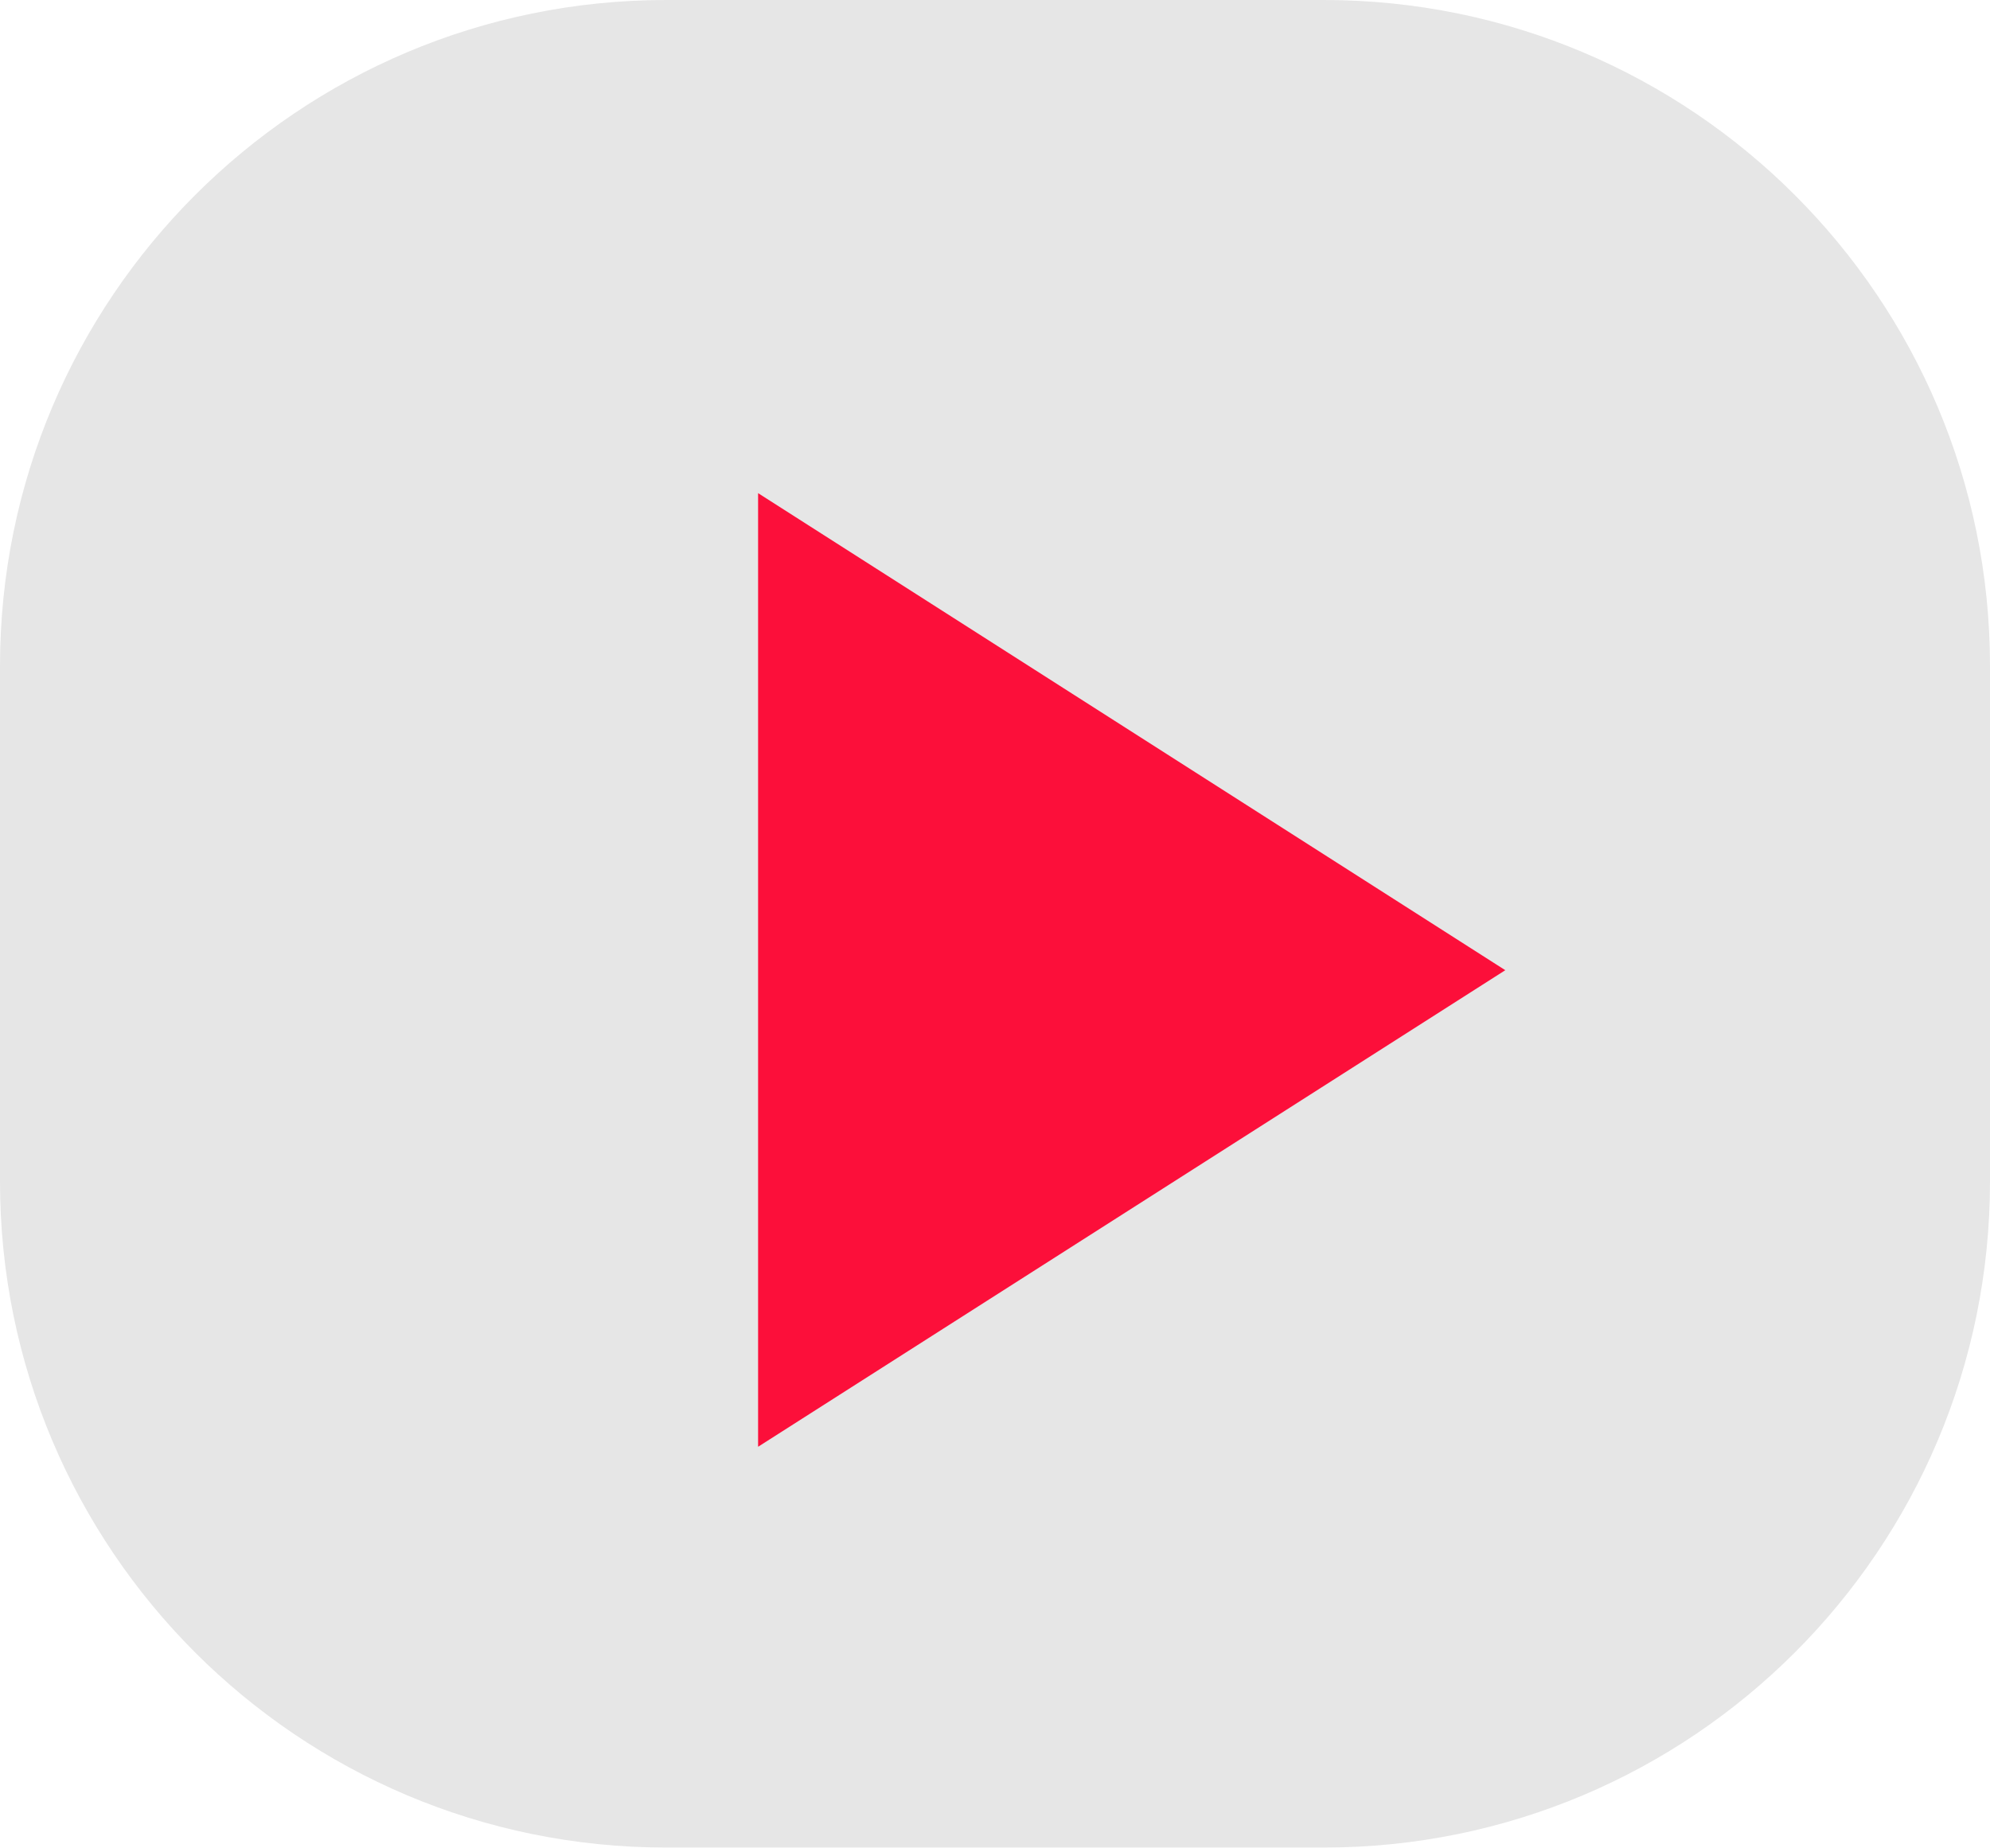
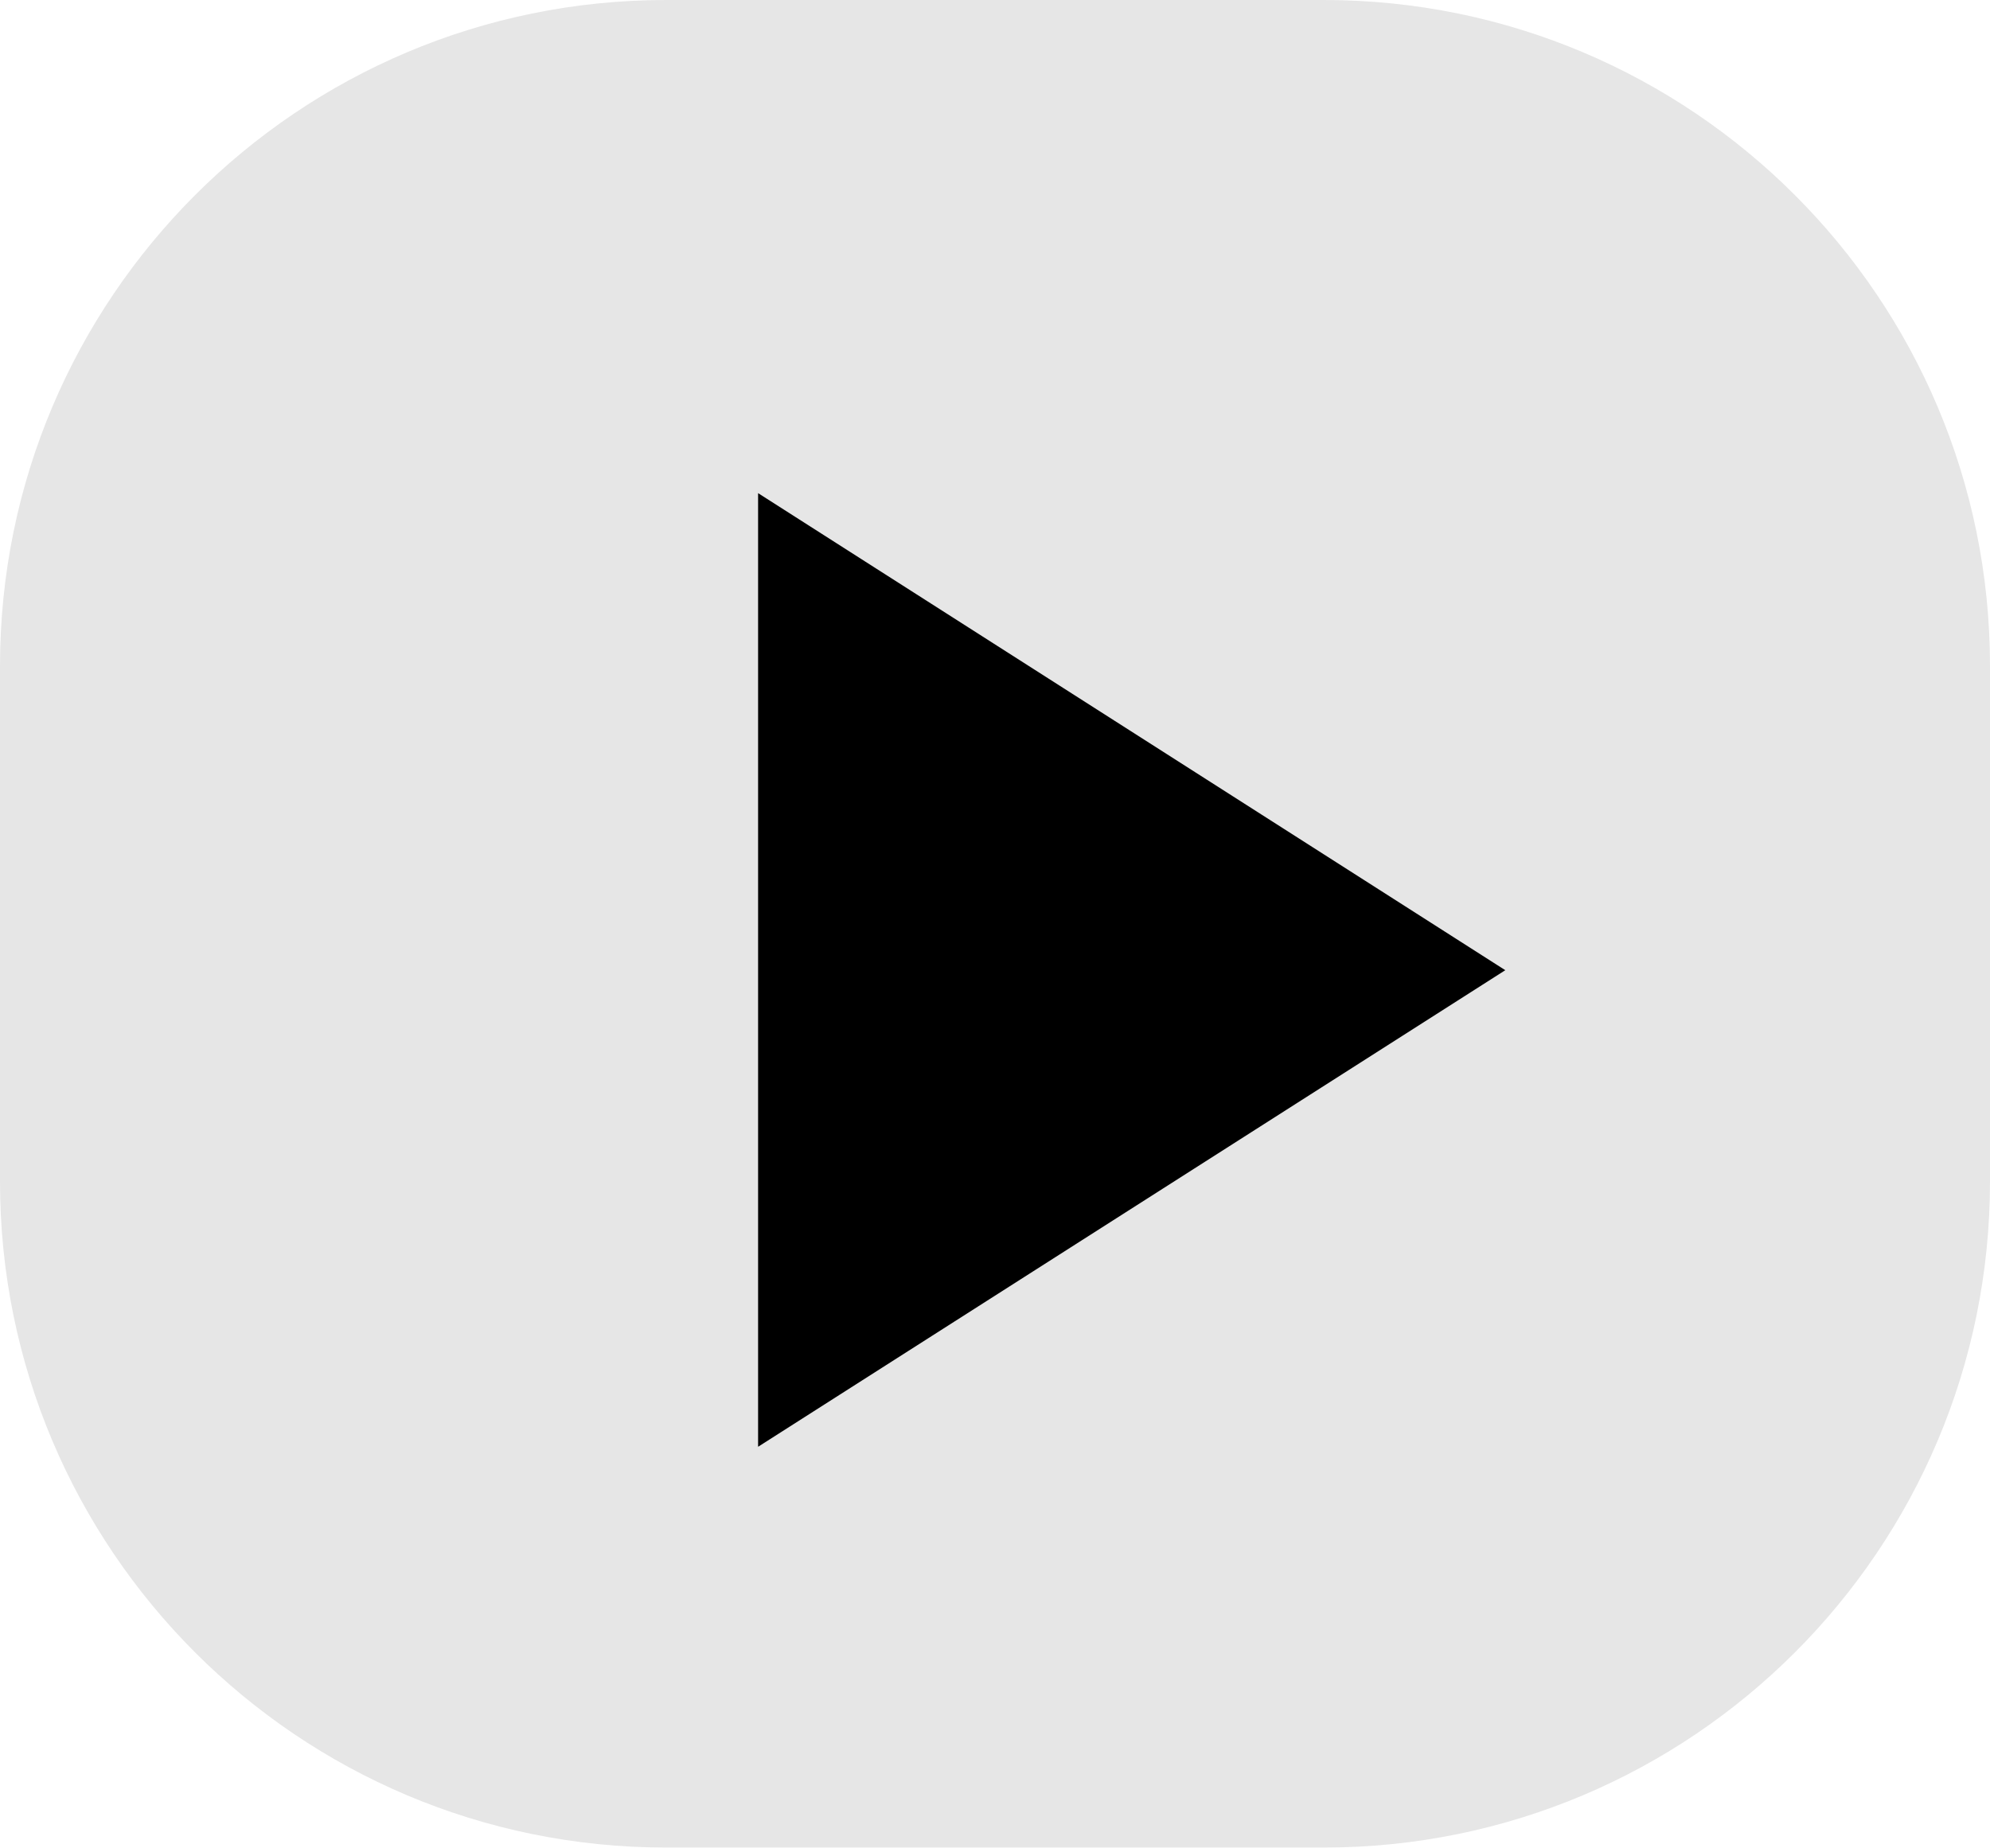
<svg xmlns="http://www.w3.org/2000/svg" viewBox="0 0 42 39">
  <defs>
-     <style>.cls-1{fill:#e6e6e6;}.cls-2{fill:#fc0f3a;}</style>
+     <style>.cls-1{fill:#e6e6e6;}.cls-2{fill:#000000;}</style>
  </defs>
  <g id="Layer_2" data-name="Layer 2">
    <g id="Calque_1" data-name="Calque 1">
      <rect class="cls-1" width="42" height="39" rx="14.06" ry="14.06" />
      <polygon class="cls-2" points="16 30.54 31.77 20.48 16 10.41 16 30.54" />
    </g>
  </g>
</svg>
